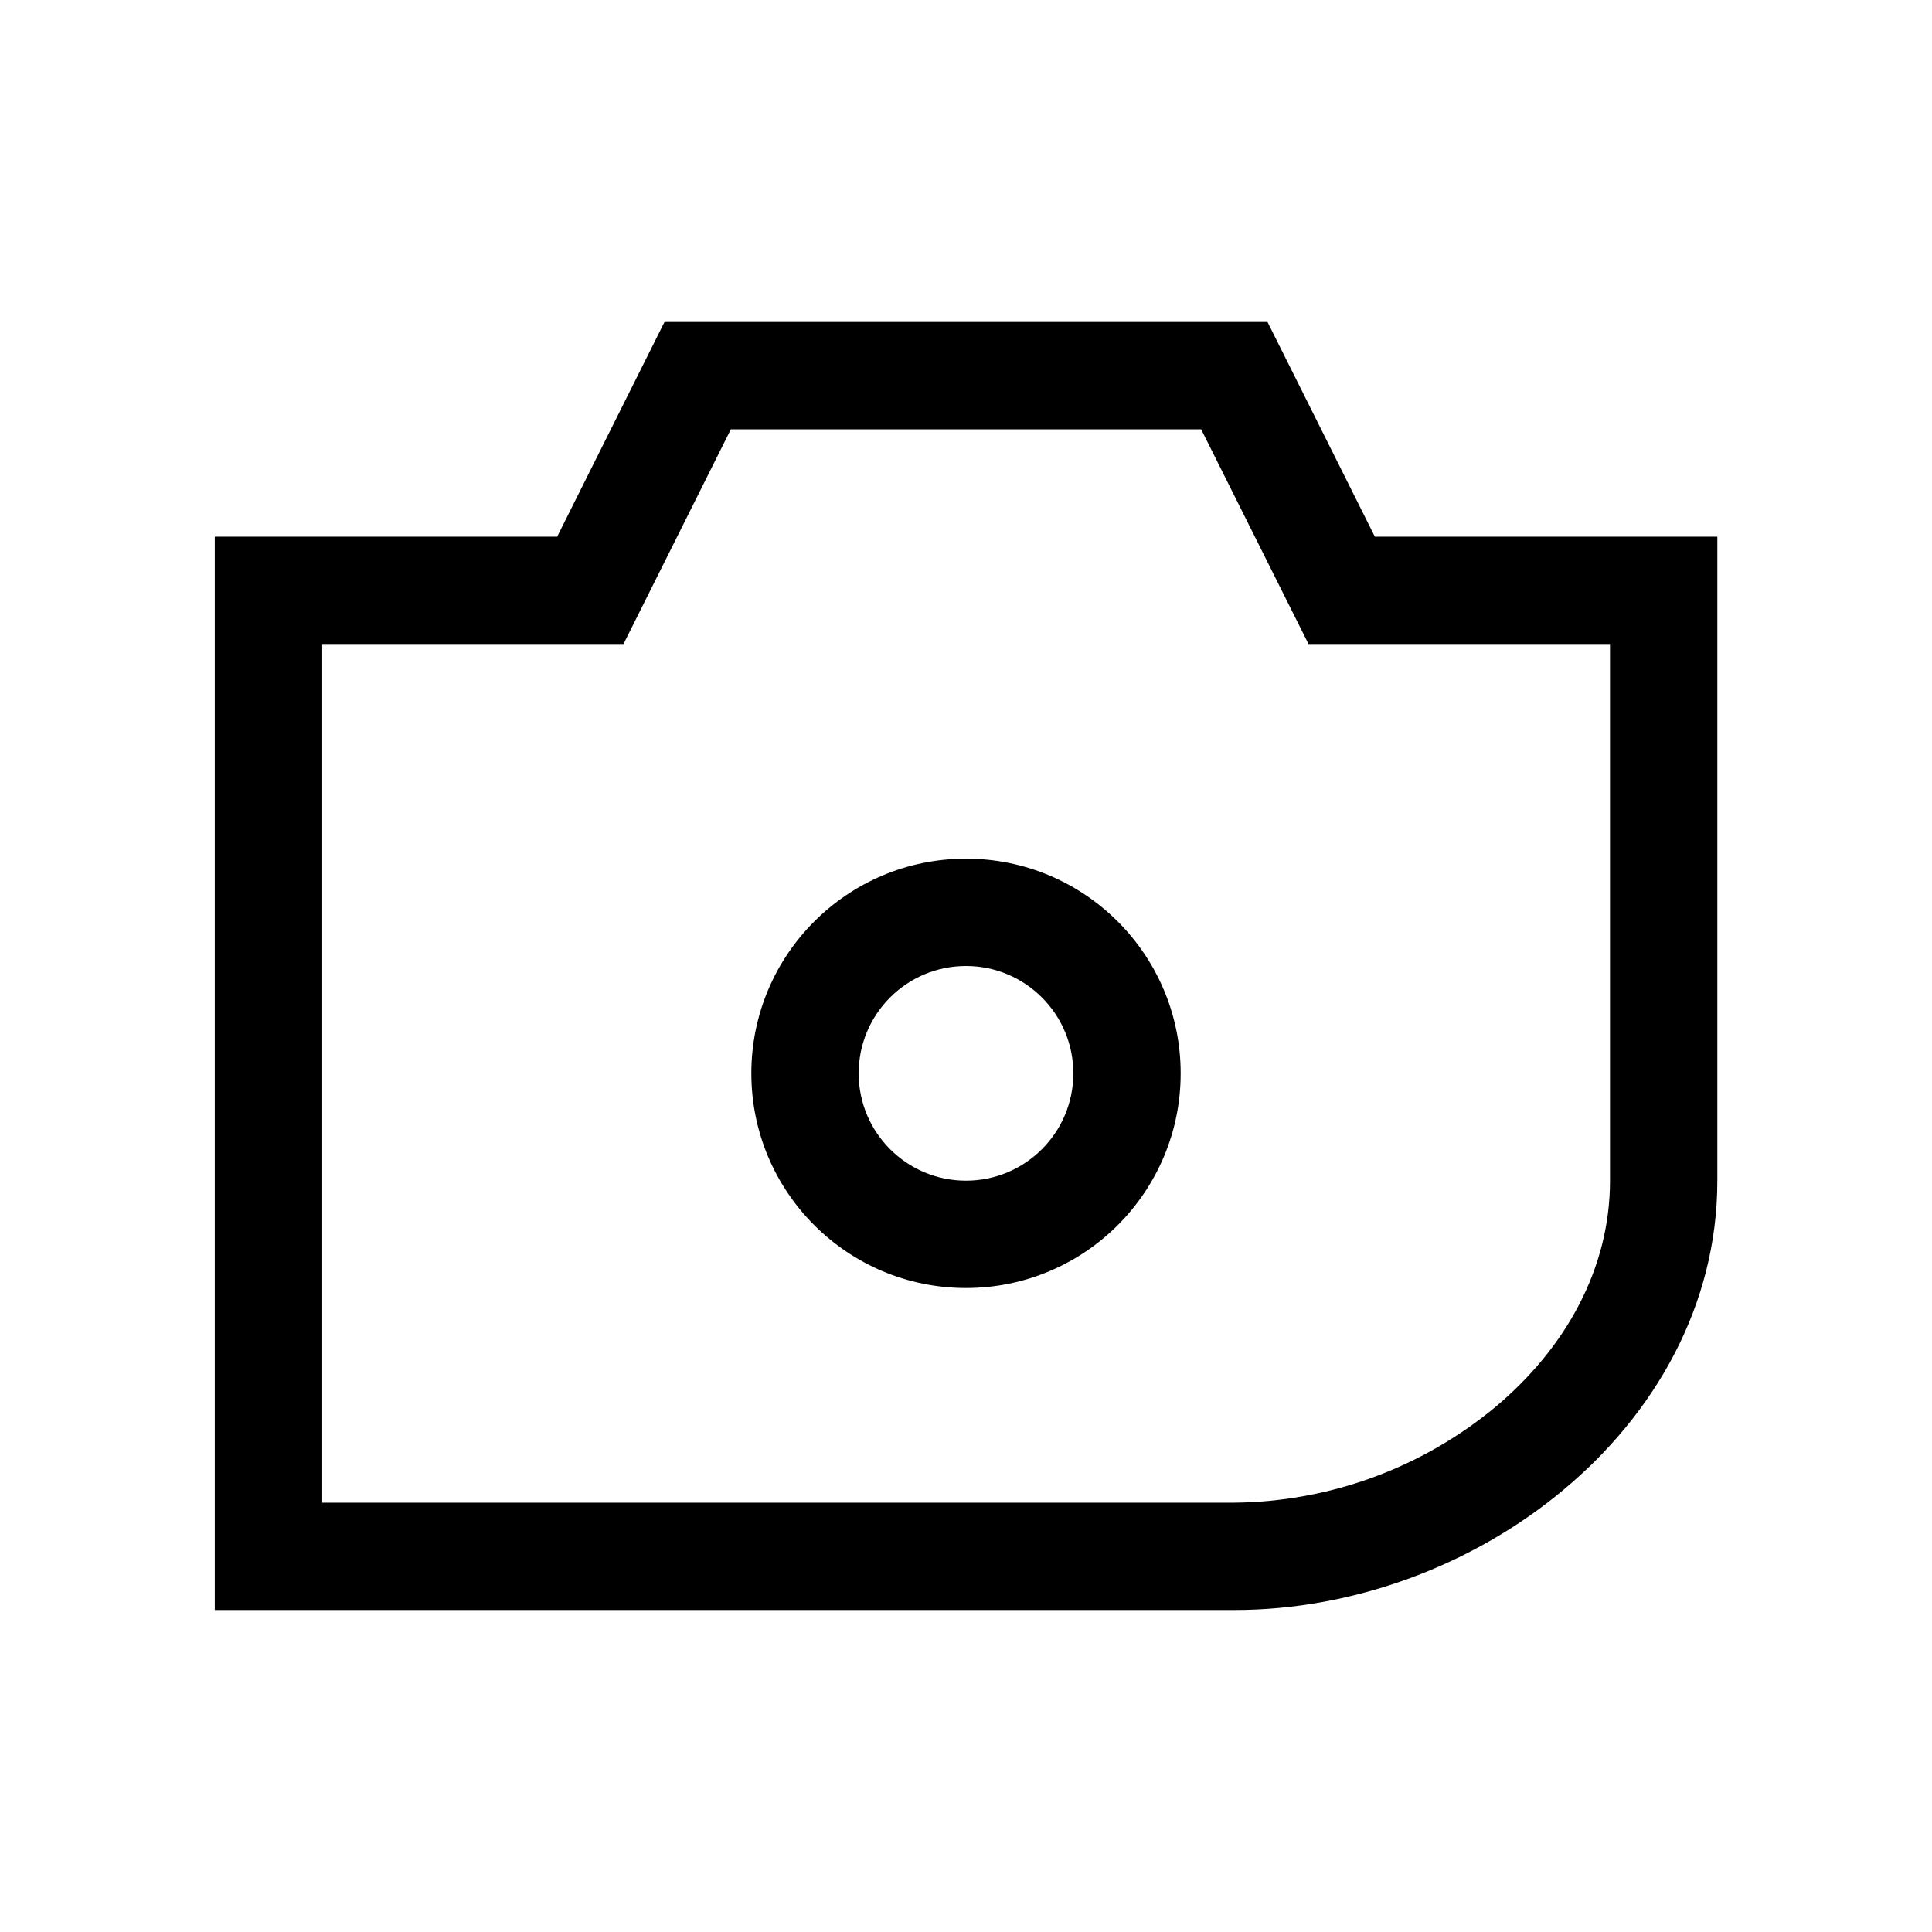
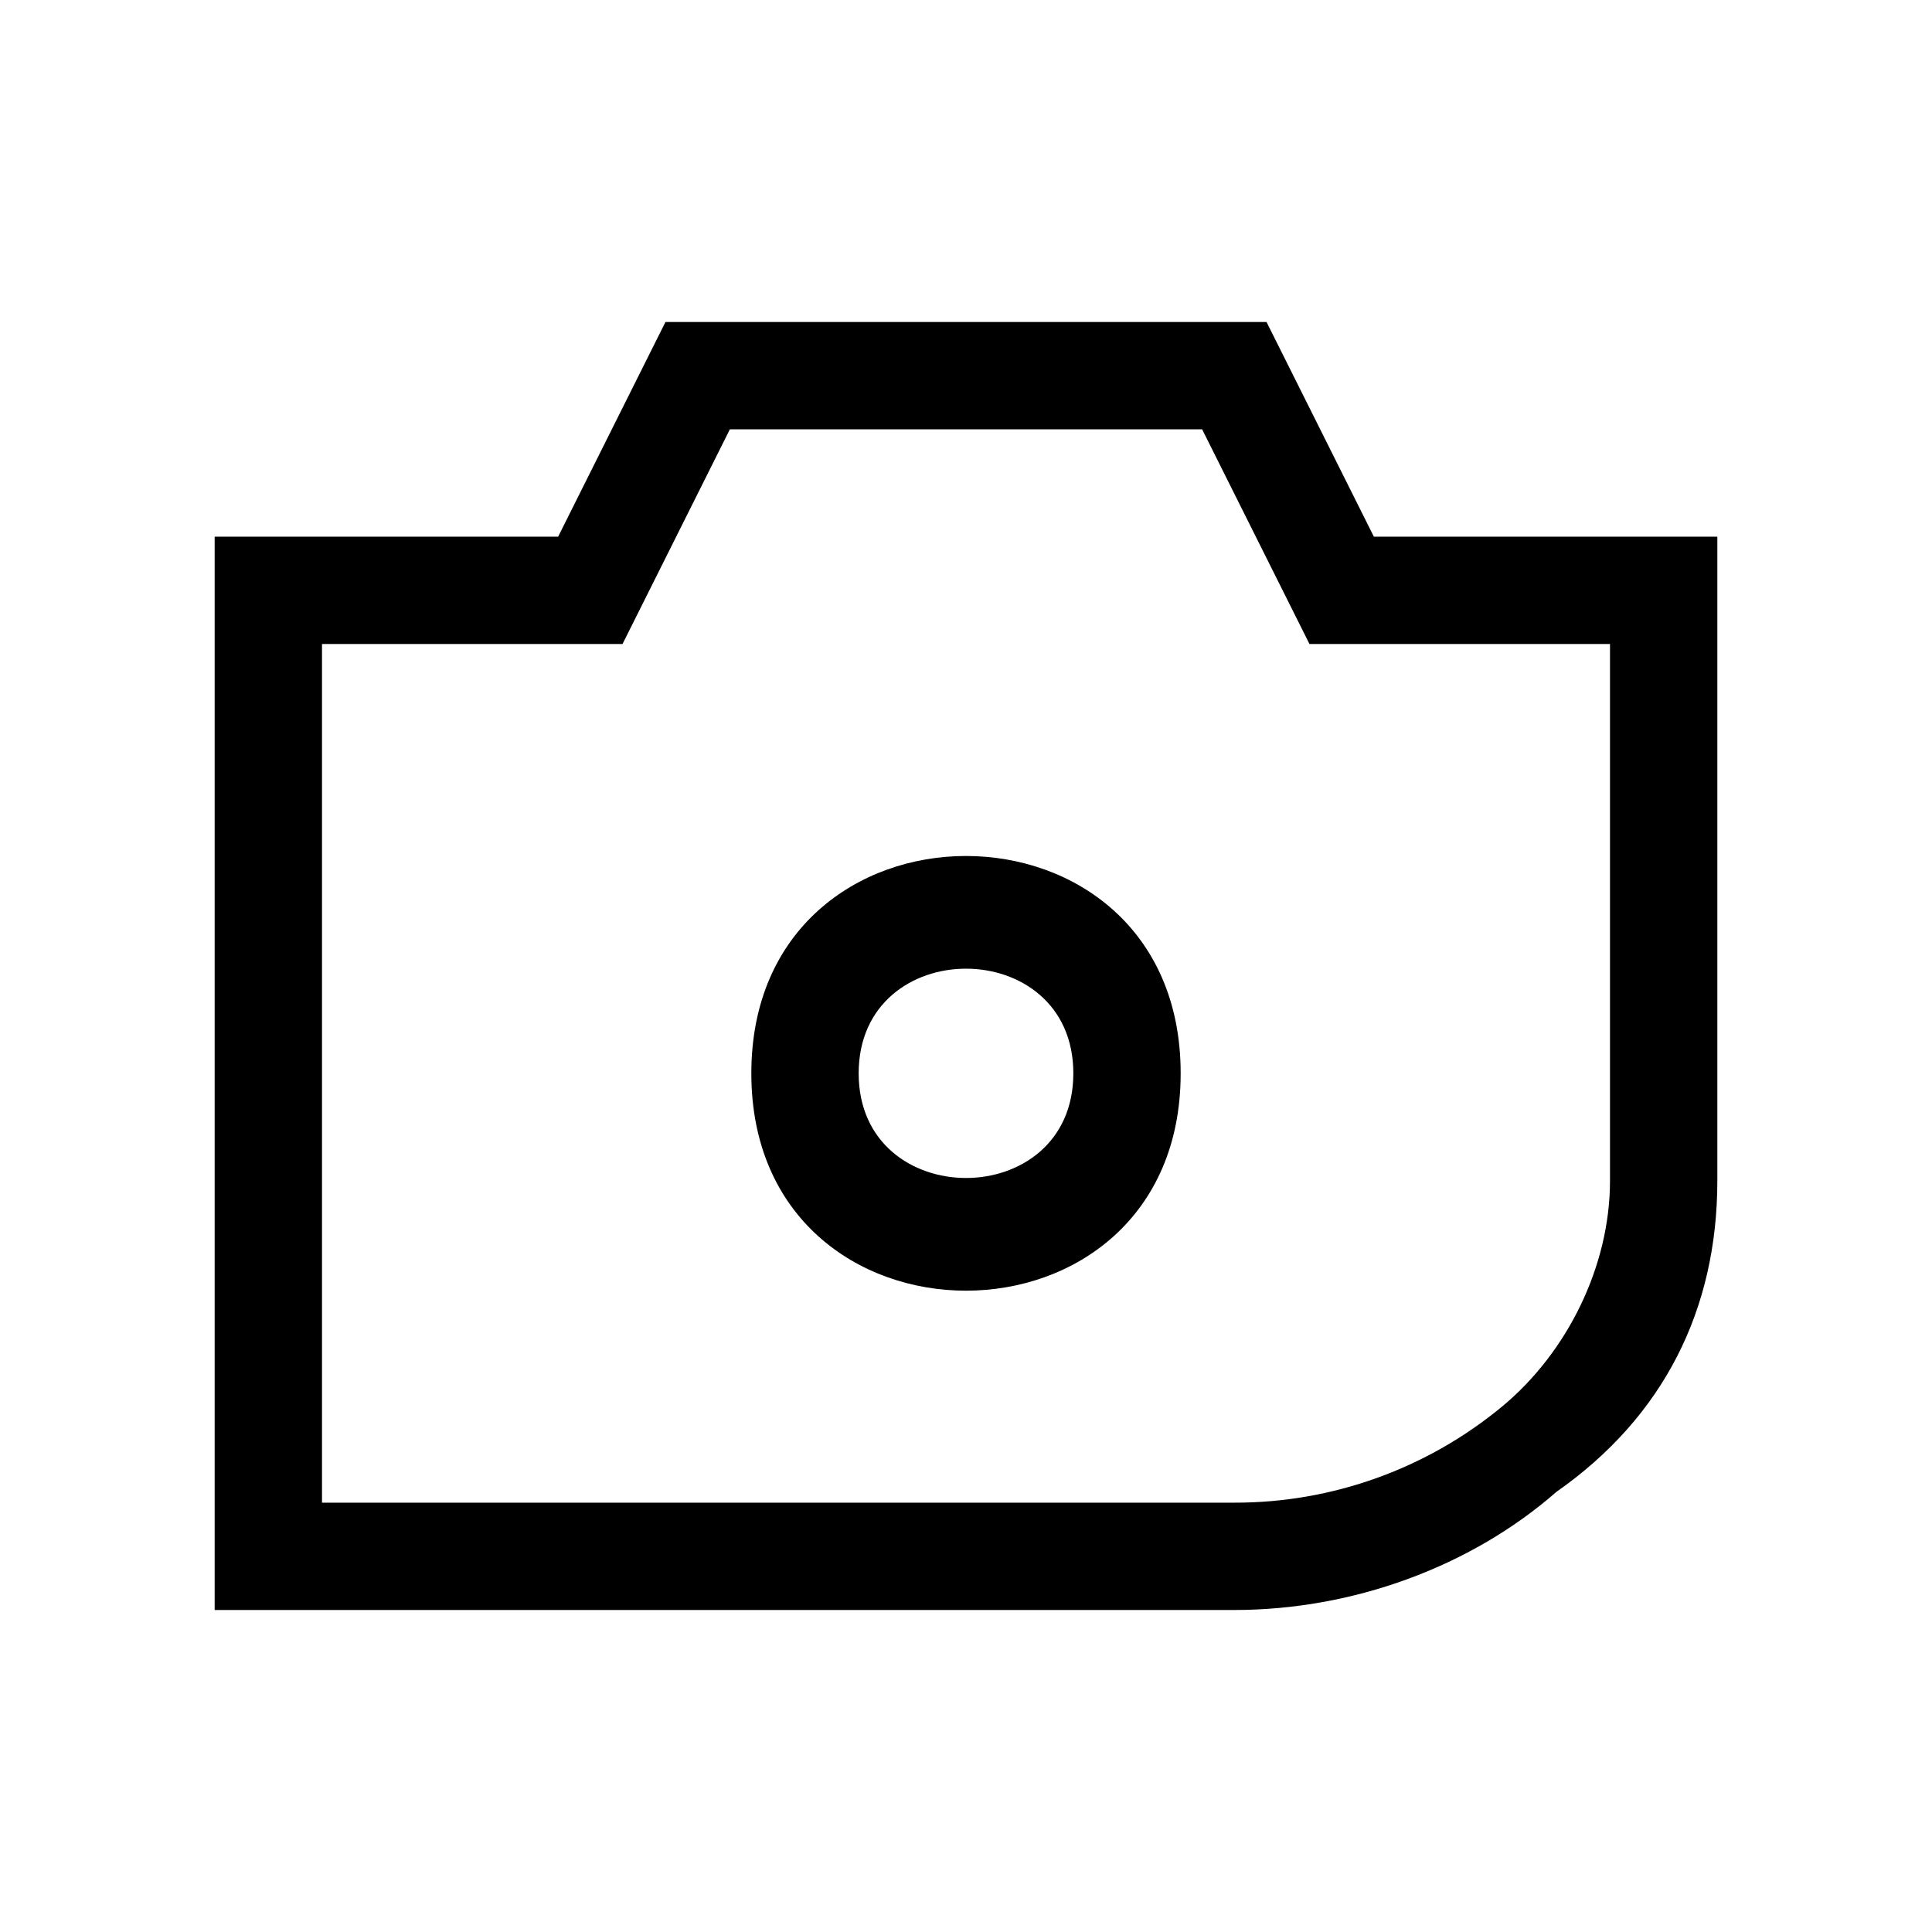
<svg xmlns="http://www.w3.org/2000/svg" fill="none" viewBox="0 0 18 18">
-   <path fill="currentColor" fill-rule="evenodd" d="M11 10a2 2 0 1 1-4 0 2 2 0 0 1 4 0zm-1 0a1 1 0 1 1-2 0 1 1 0 0 1 2 0z" clip-rule="evenodd" />
-   <path fill="currentColor" fill-rule="evenodd" d="m6.191 3-1 2h-3.19v10H11.5c1.117 0 2.23-.42 3.067-1.12.84-.7 1.433-1.707 1.433-2.88V5h-3.191l-1-2H6.191zm.618 1h4.382l1 2H15v5c0 .818-.411 1.56-1.073 2.113A3.868 3.868 0 0 1 11.5 14H3.002V6h2.807l1-2z" clip-rule="evenodd" />
+   <path fill="currentColor" d="M11 10c0 2.7-4 2.7-4 0s4-2.7 4 0zm-3 0c0 1.3 2 1.3 2 0s-2-1.3-2 0z" clip-rule="evenodd" />
+   <path fill="currentColor" d="m6.2 3-1 2H2v10h9.5c1.1 0 2.2-.4 3-1.1 1-.7 1.5-1.7 1.5-2.9V5h-3.2l-1-2H6.2zm.6 1h4.4l1 2H15v5c0 .8-.4 1.6-1 2.1a3.9 3.9 0 0 1-2.5.9H3V6h2.8l1-2z" clip-rule="evenodd" />
</svg>
